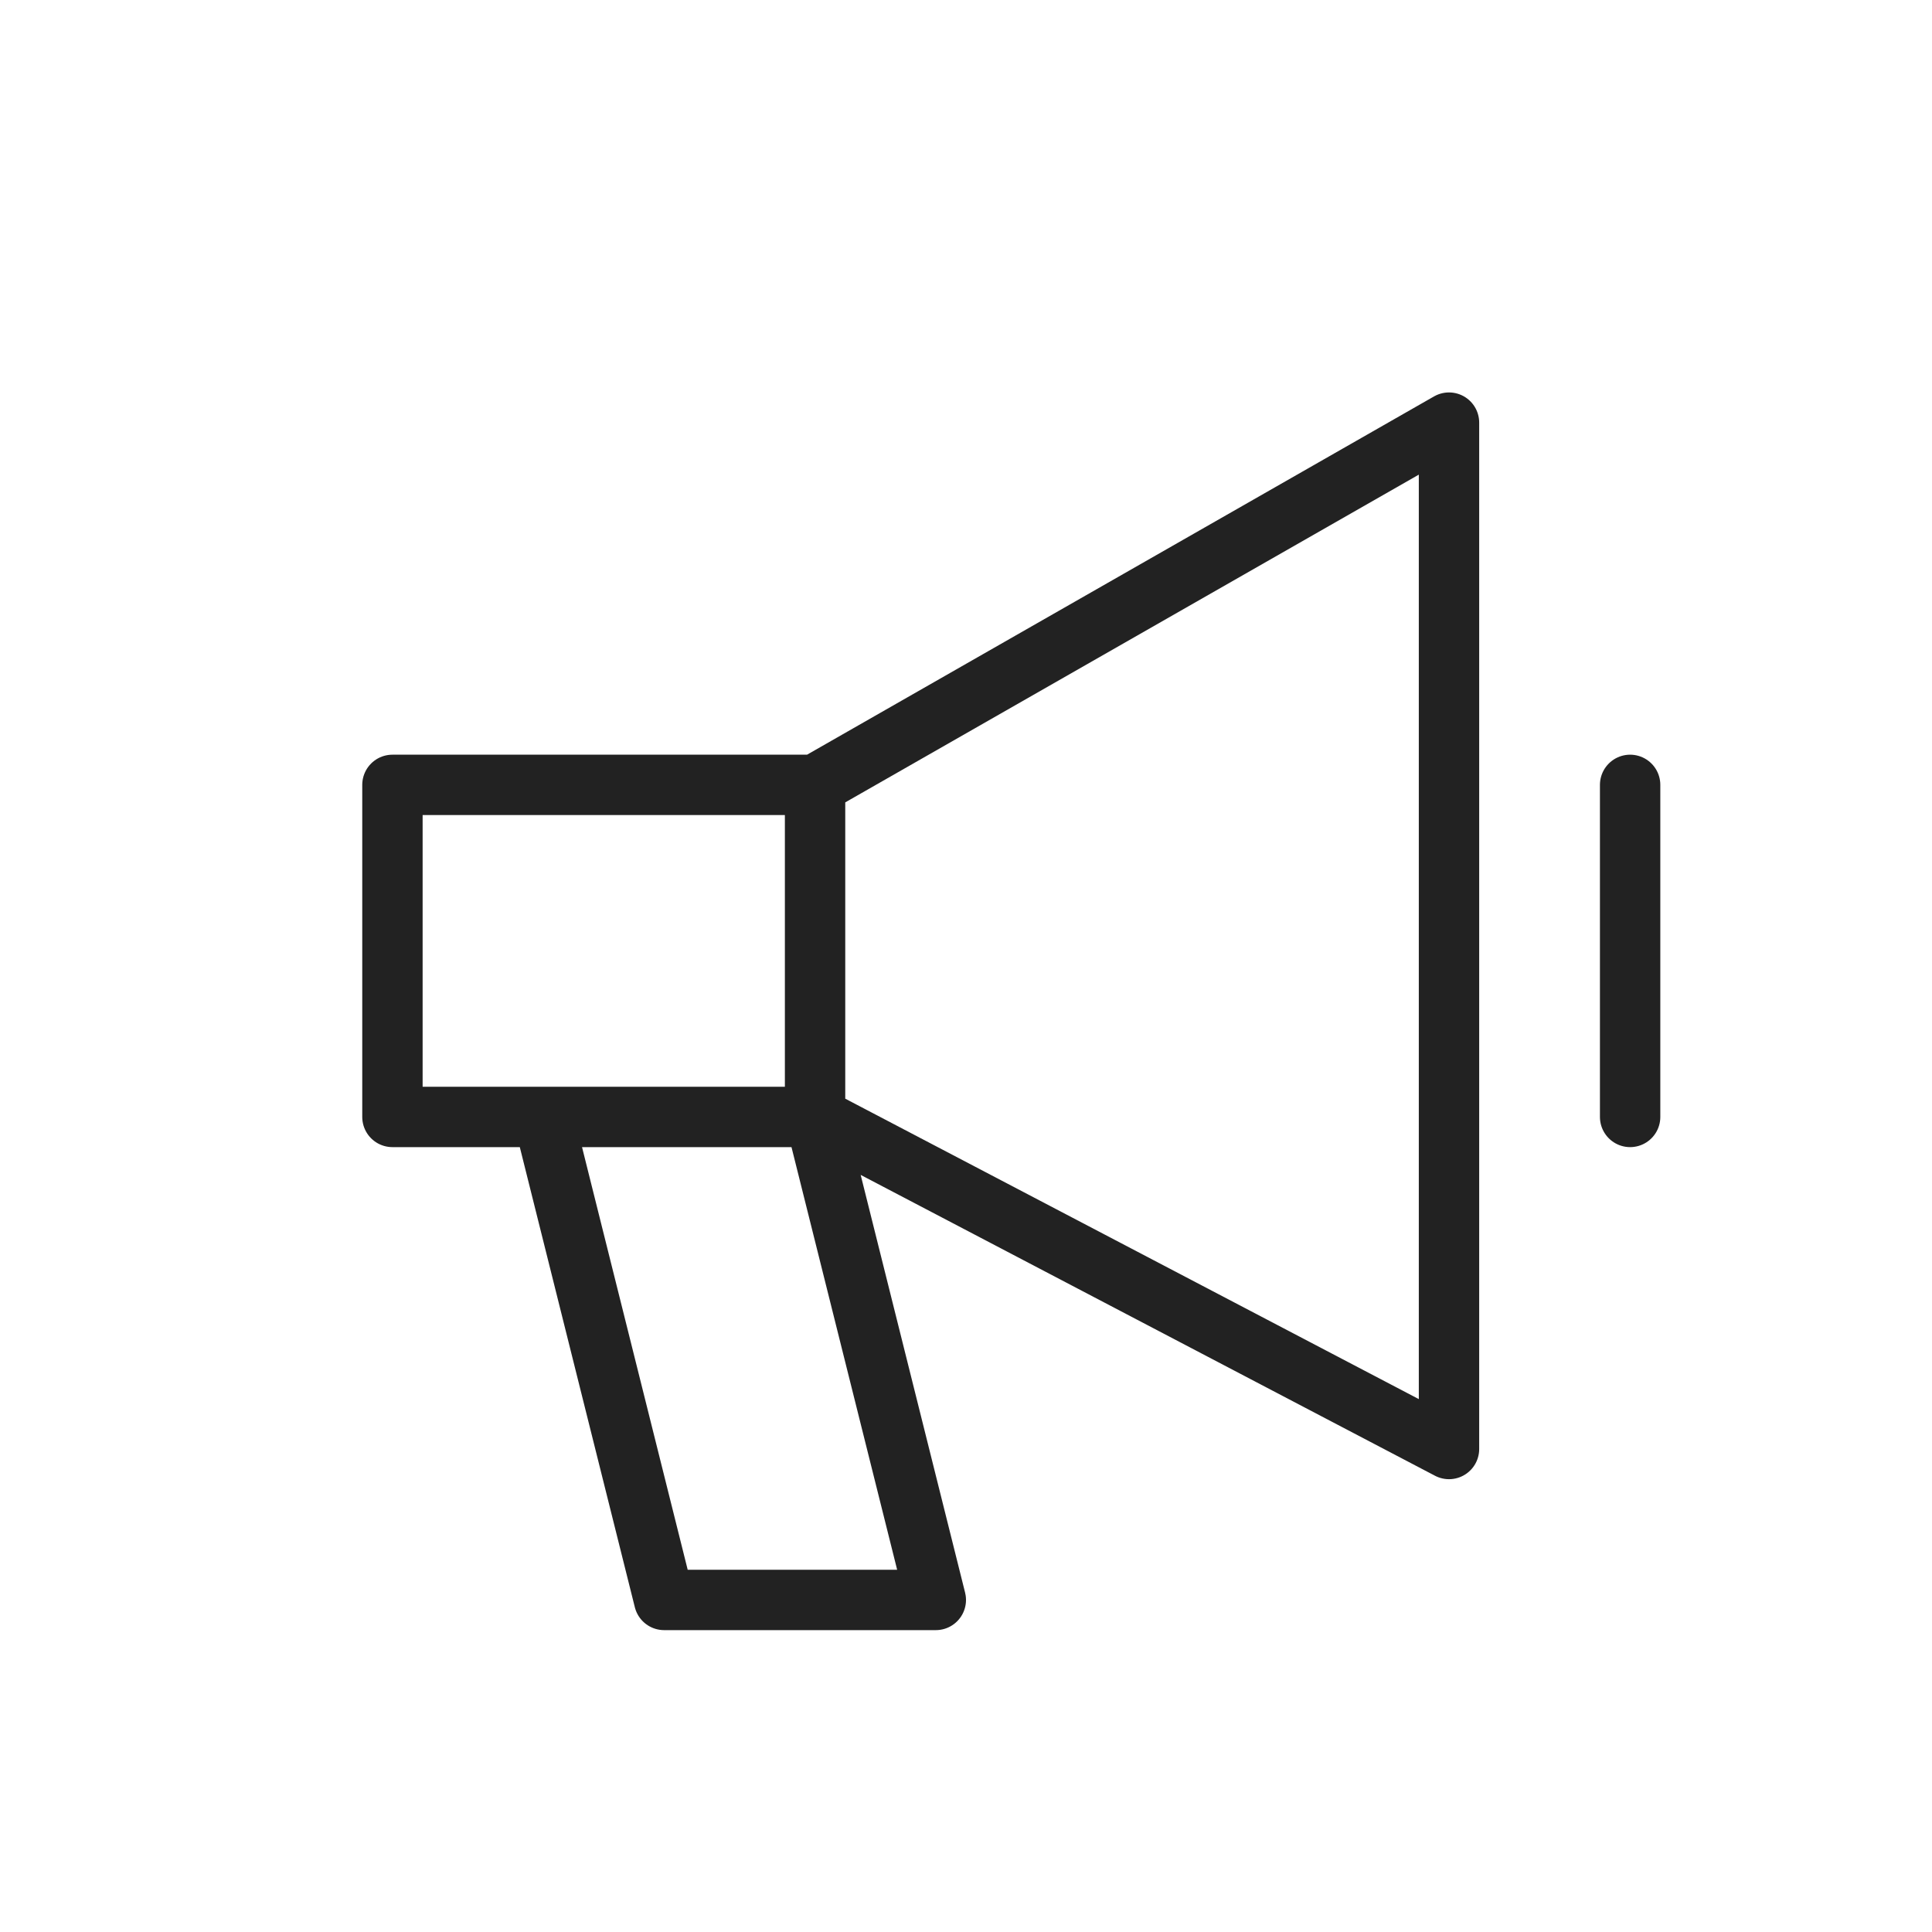
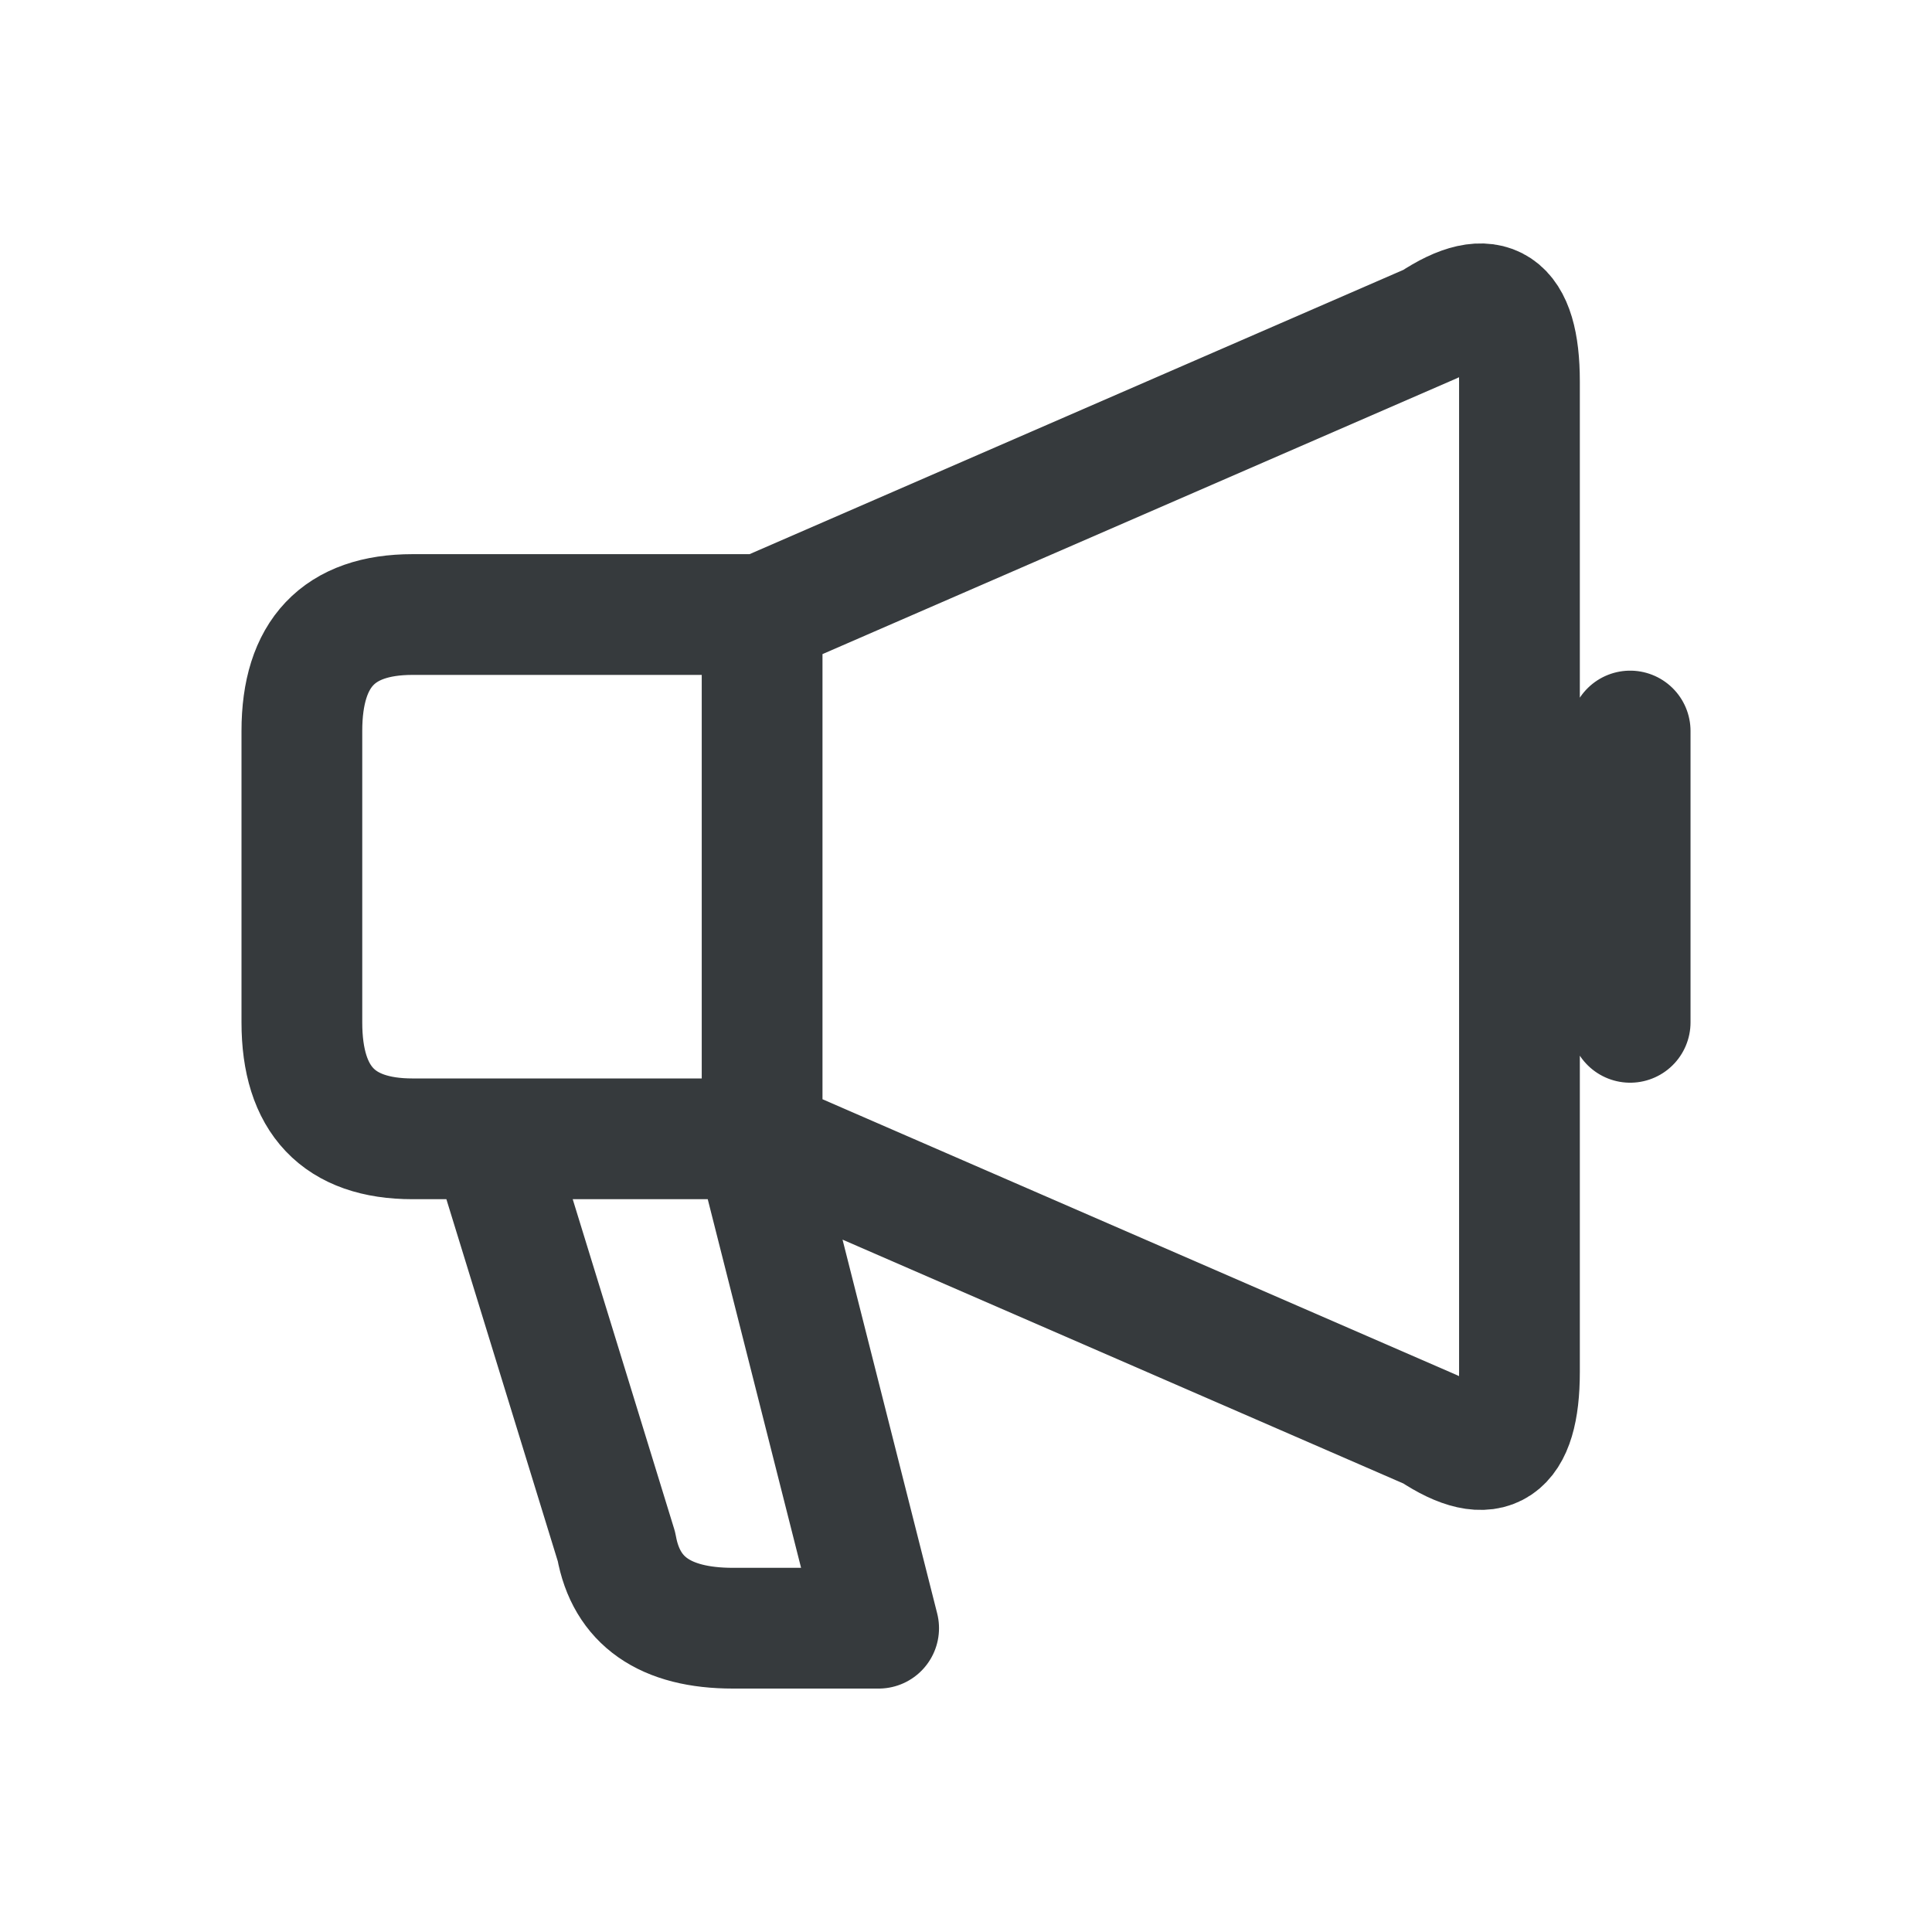
<svg xmlns="http://www.w3.org/2000/svg" width="64" height="64" viewBox="0 0 64 64" fill="none">
-   <path d="M27 26H13V37H27M27 26L48 14V48L27 37M27 26V37M27 37L31 53H22L18 37M54 26V37" stroke="#222222" stroke-width="2" stroke-linecap="round" stroke-linejoin="round" />
+   <g transform="matrix(1 0 0 1 10 10.0641)" opacity="1">
+     <path d="M 15.246 11.258 L 15.246 26.696 M 6.561 28.626 L 10.421 41.17 C 10.743 42.972 12.03 43.872 14.281 43.872 L 19.106 43.872 L 15.246 28.626 M 44.001 14.152 L 44.001 23.802 M 15.246 10.293 L 37.439 0.643 C 39.369 -0.643 40.334 0 40.334 2.573 L 40.334 35.381 C 40.334 37.954 39.369 38.597 37.439 37.311 L 15.246 27.661 L 3.667 27.661 C 1.222 27.661 0 26.375 0 23.802 L 0 14.152 C 0 11.579 1.222 10.293 3.667 10.293 L 15.246 10.293 Z" fill-rule="nonzero" fill="none" stroke="#363a3d" stroke-opacity="1" stroke-width="4" stroke-linecap="round" stroke-linejoin="round" />
+   </g>
</svg>
